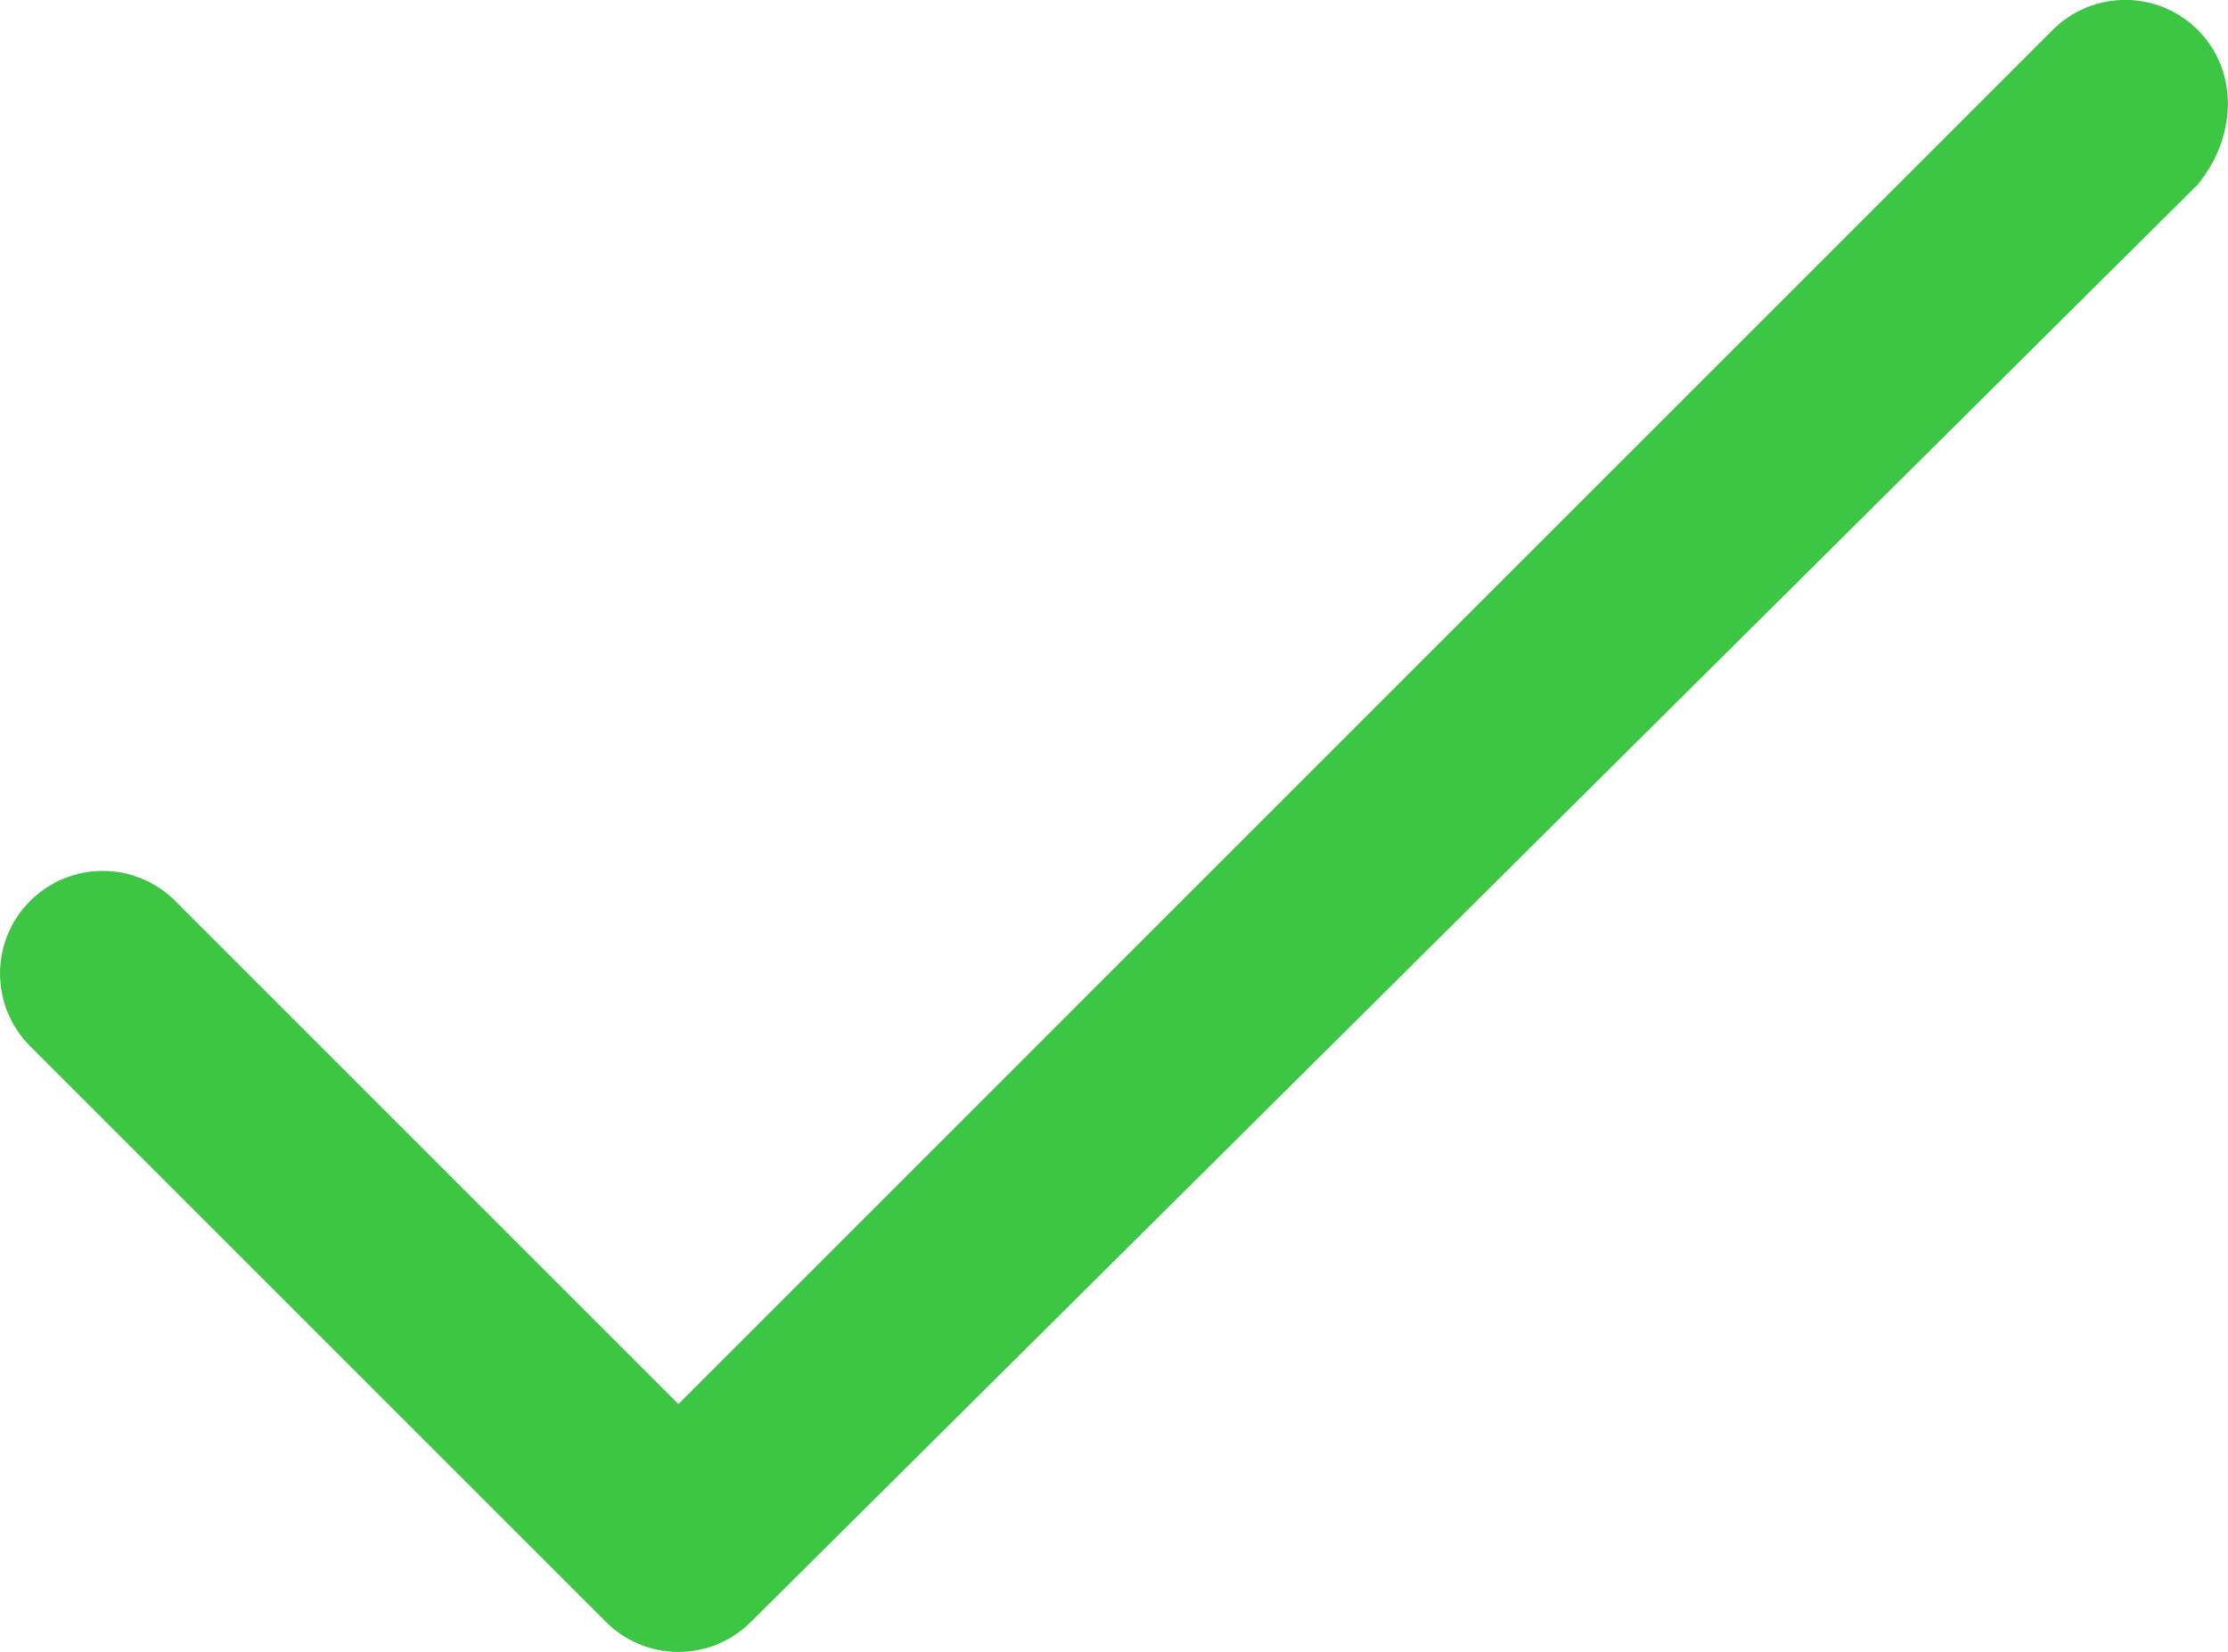
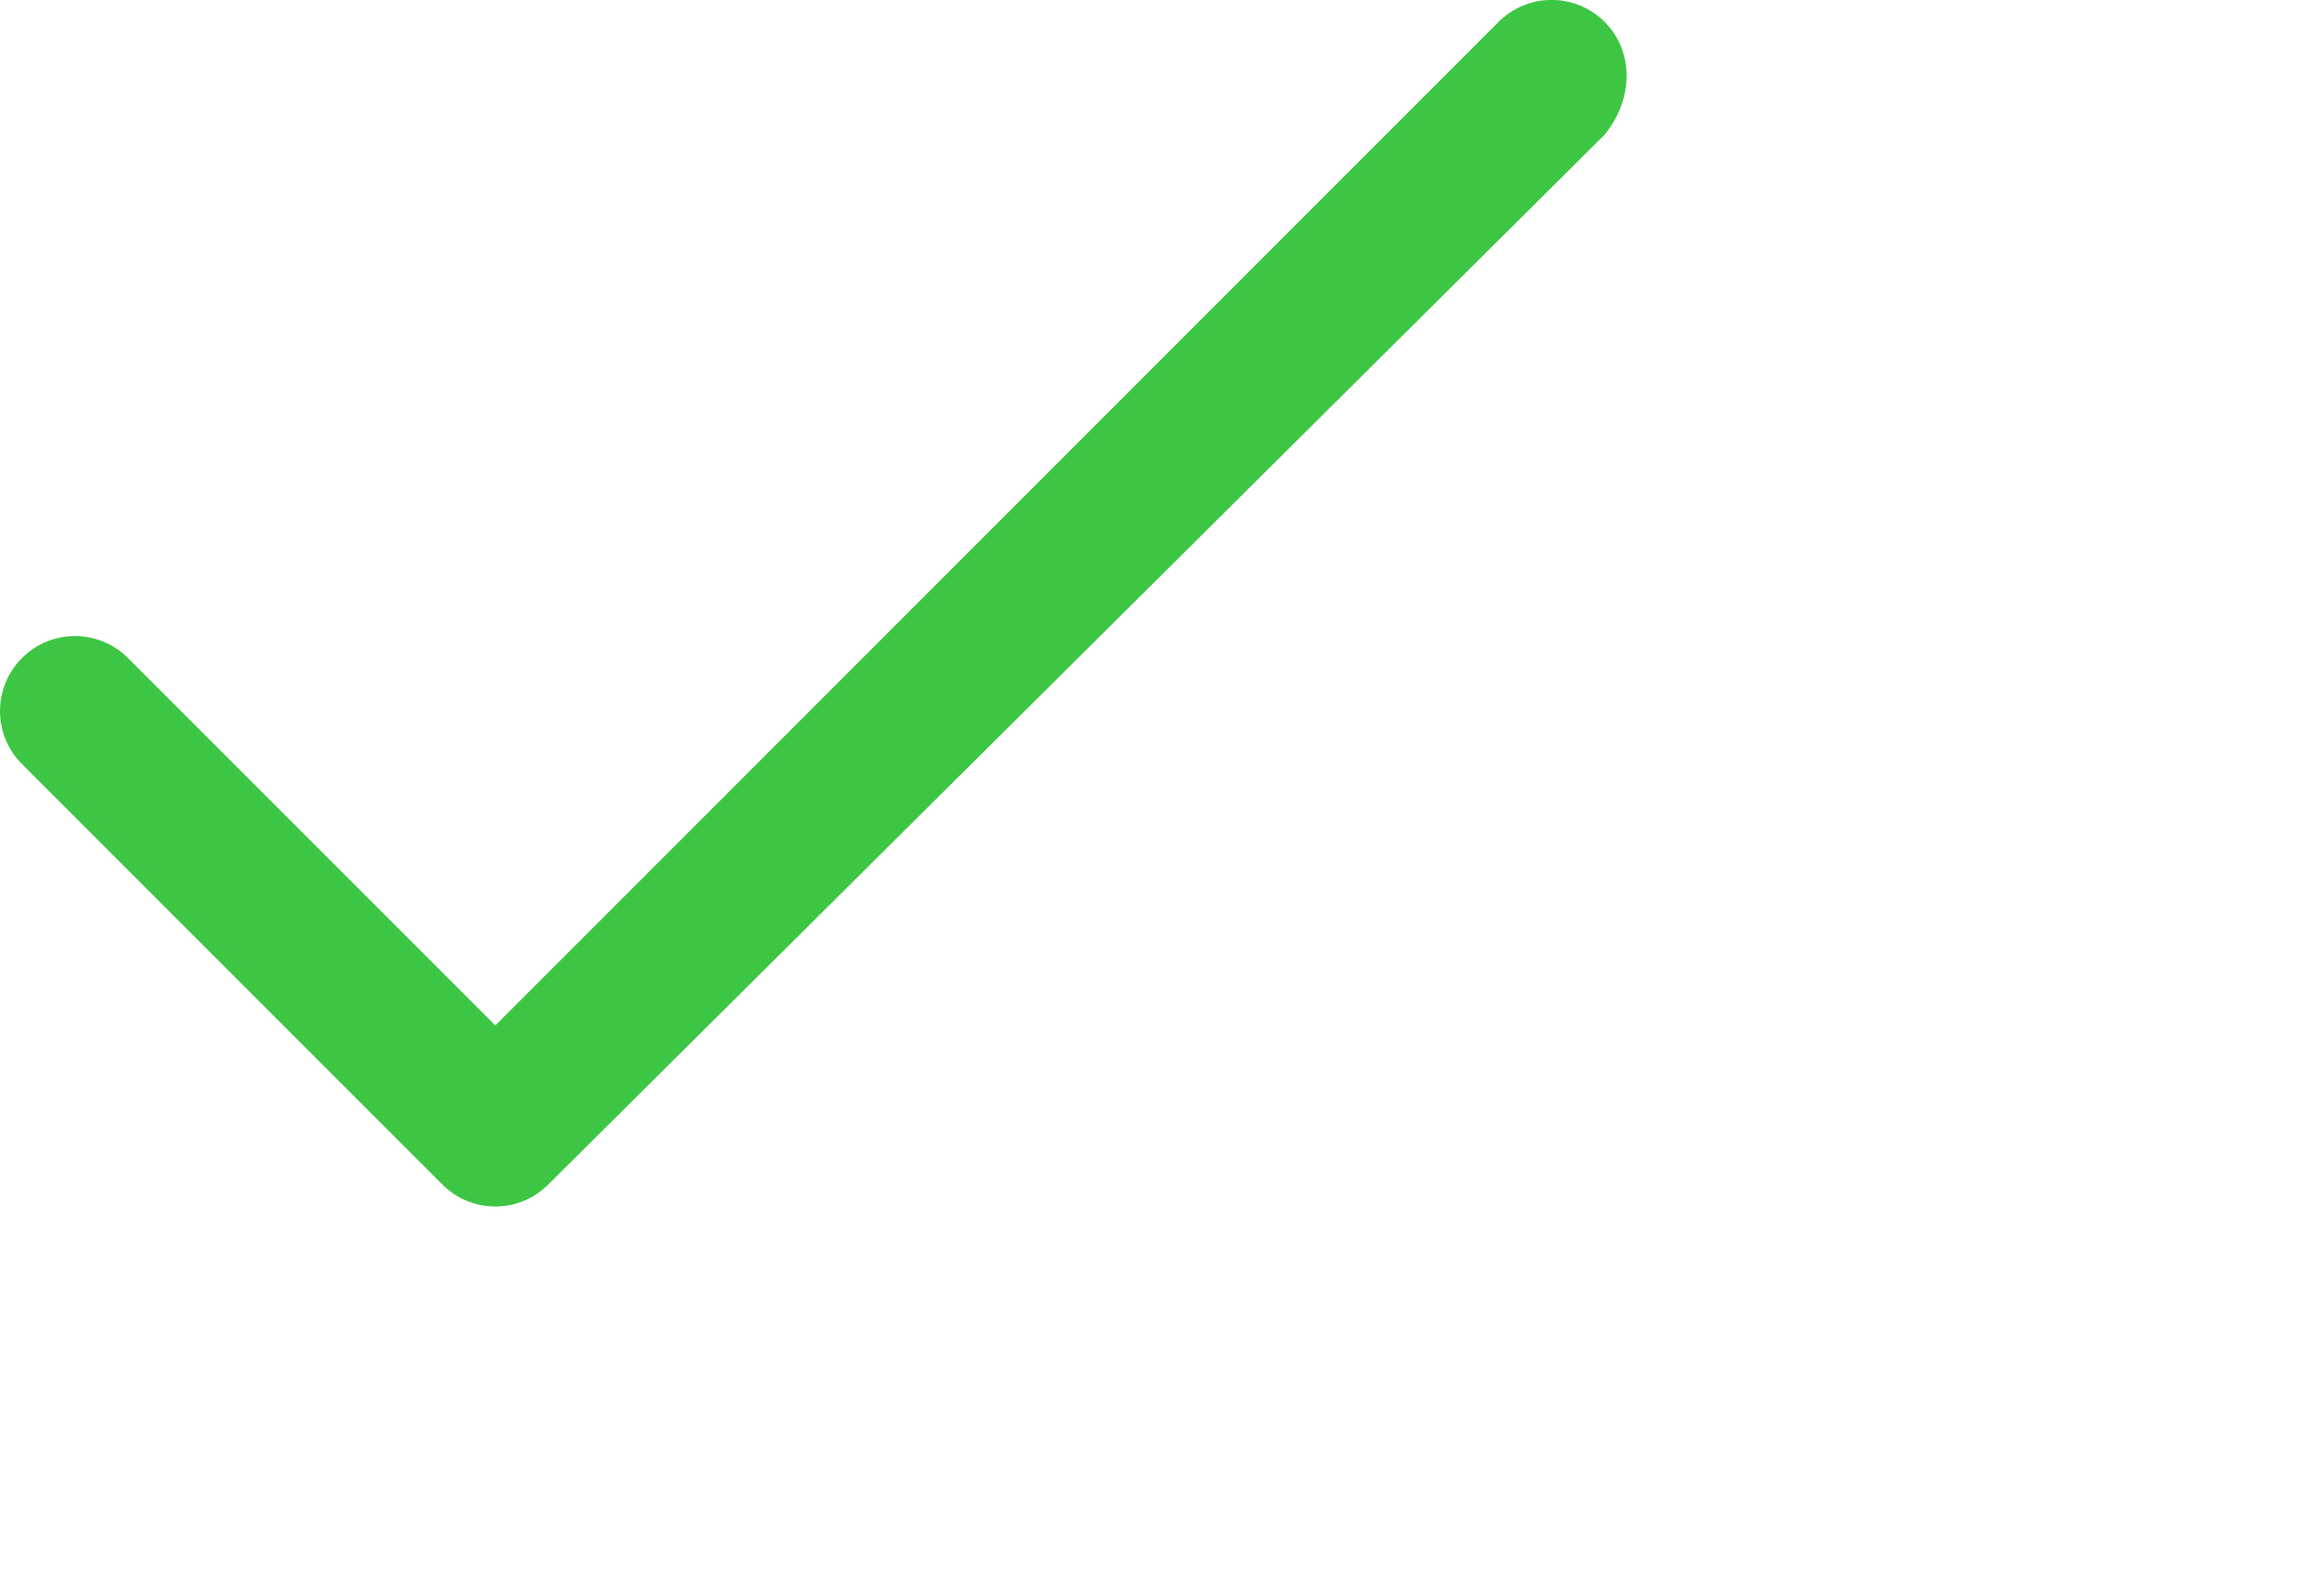
- <svg xmlns="http://www.w3.org/2000/svg" version="1.0" width="21.698" height="16.09" viewBox="-82.357 4.875 21.698 16.09" fill="#3dc644">
+ <svg xmlns="http://www.w3.org/2000/svg" version="1.0" width="31" height="21" viewBox="-82.357 4.875 31 21" fill="#3dc644">
  <path d="M-60.953 5.167a.999.999 0 0 0-1.414 0L-75.75 18.551l-4.9-4.9a.999.999 0 1 0-1.414 1.414l5.607 5.607a.997.997 0 0 0 1.414 0l14.09-14c.391-.481.391-1.114 0-1.505z" />
</svg>
